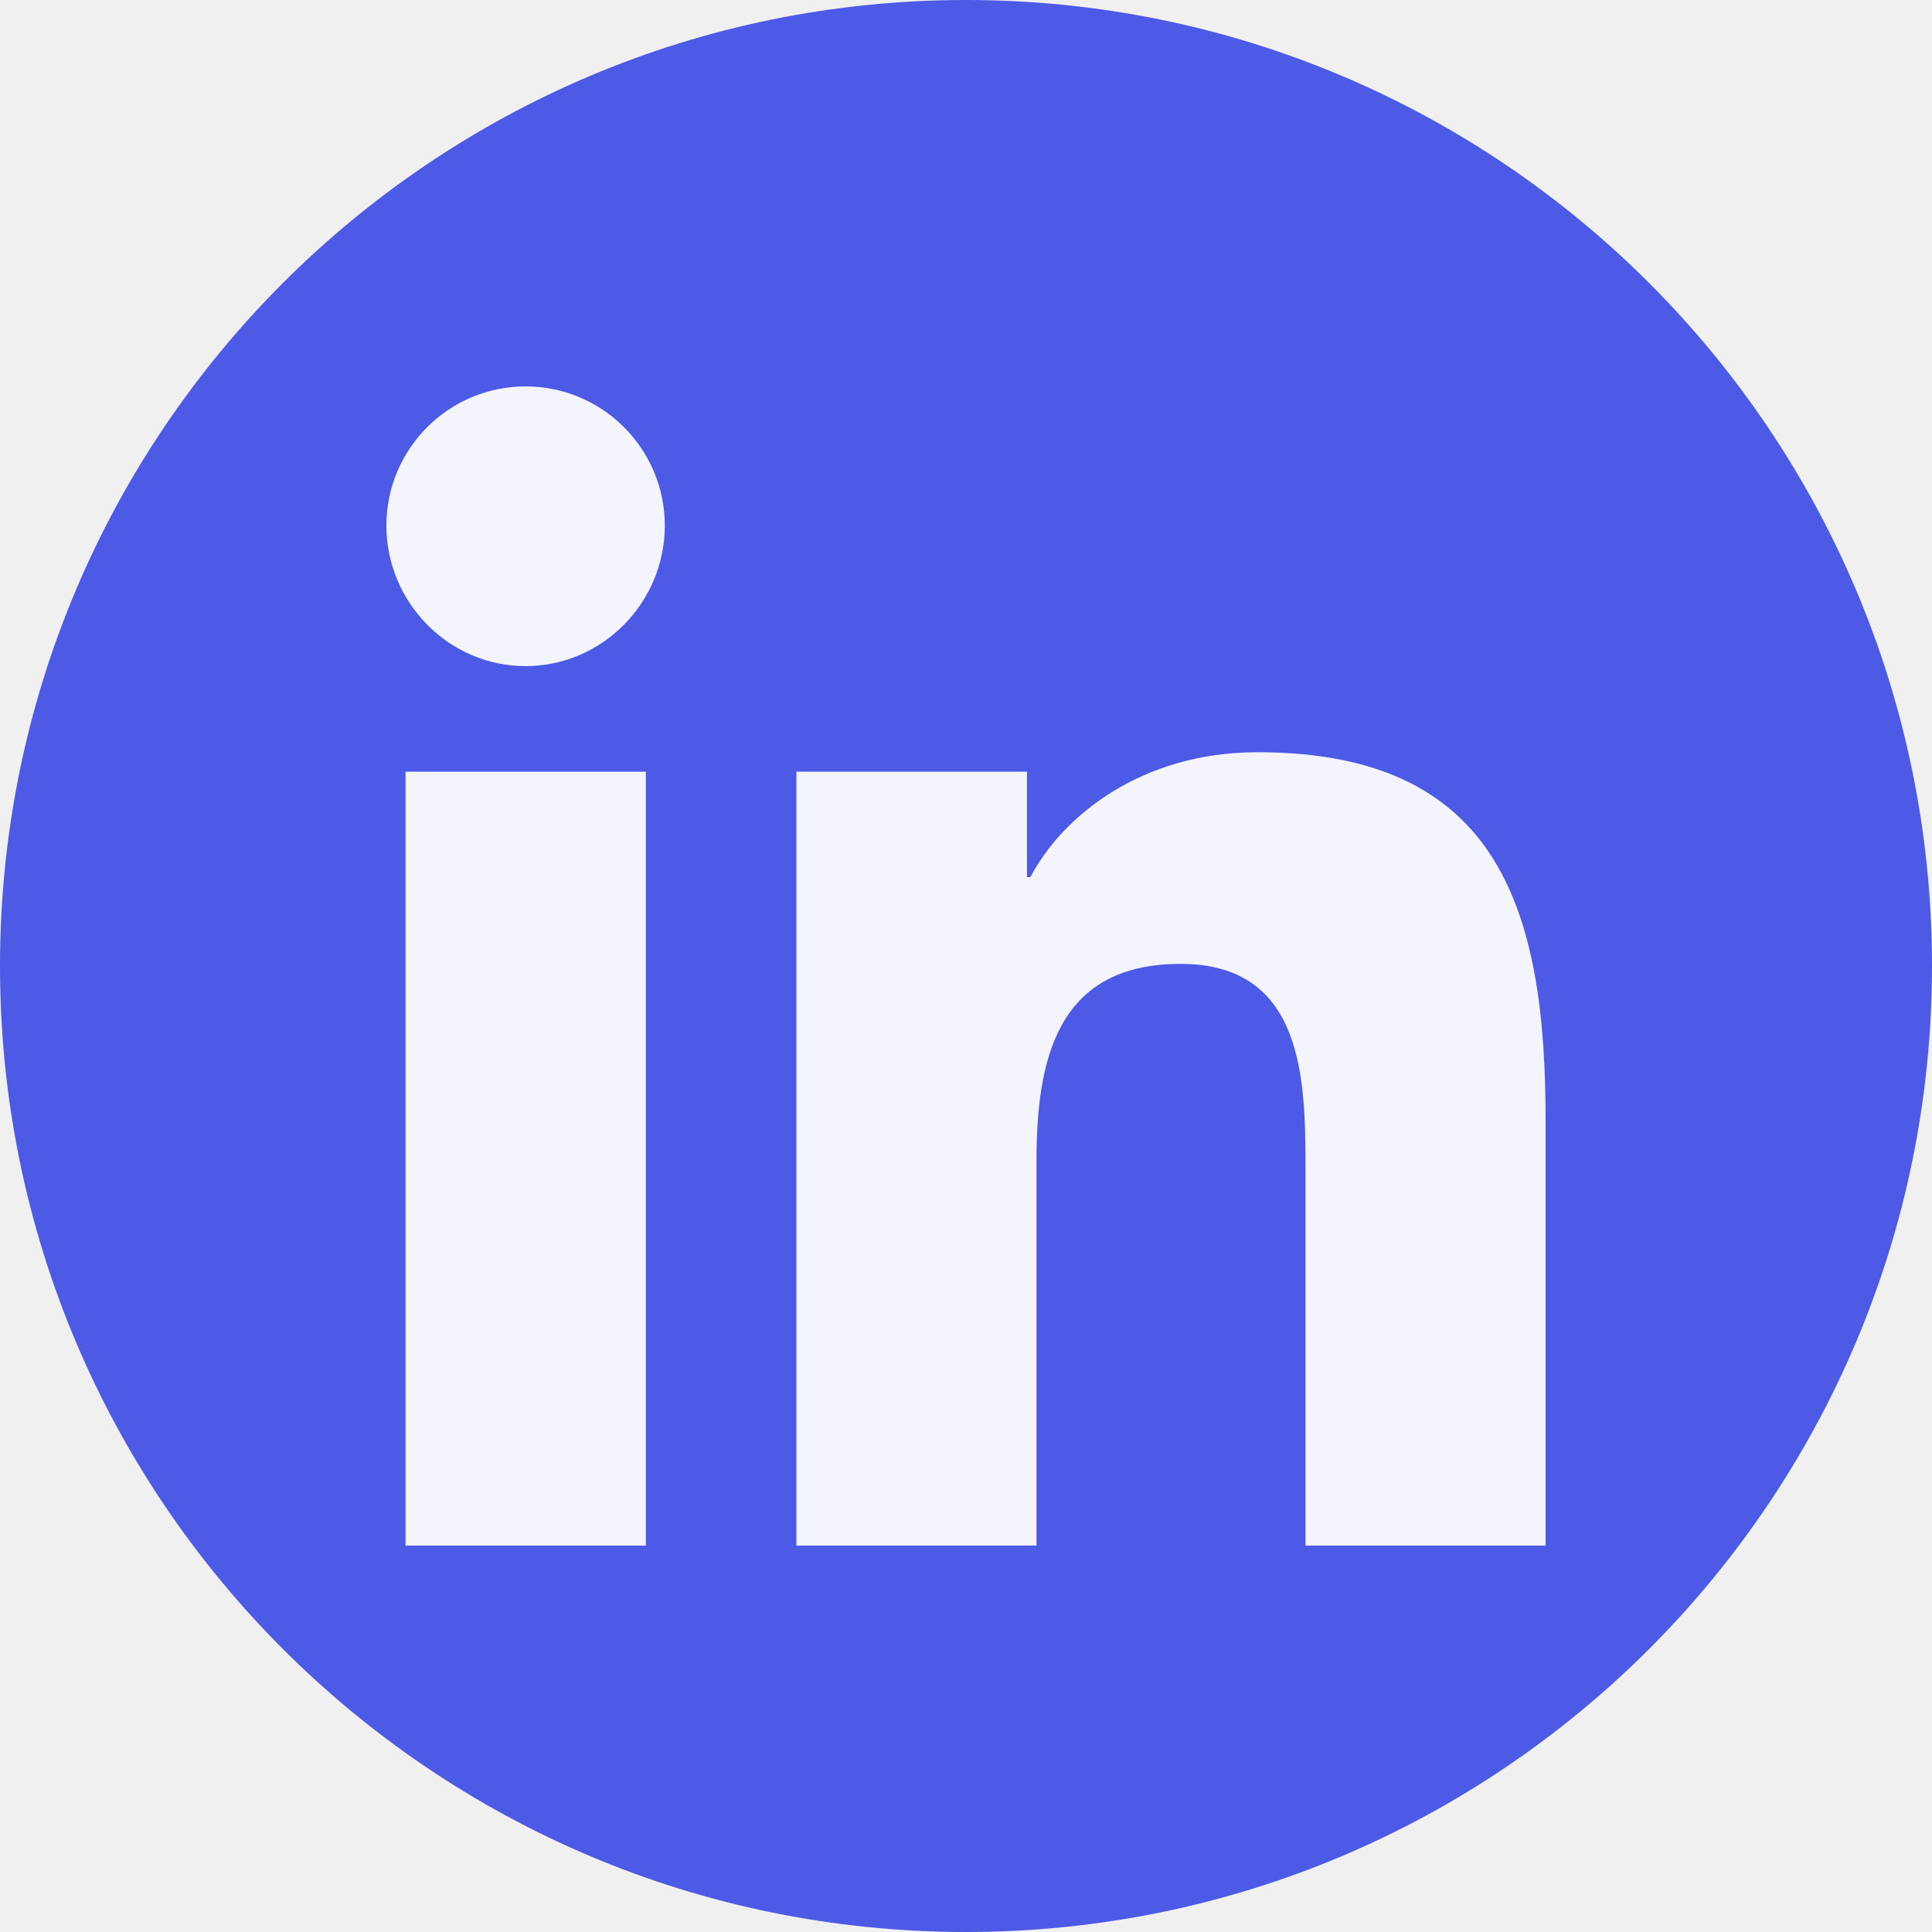
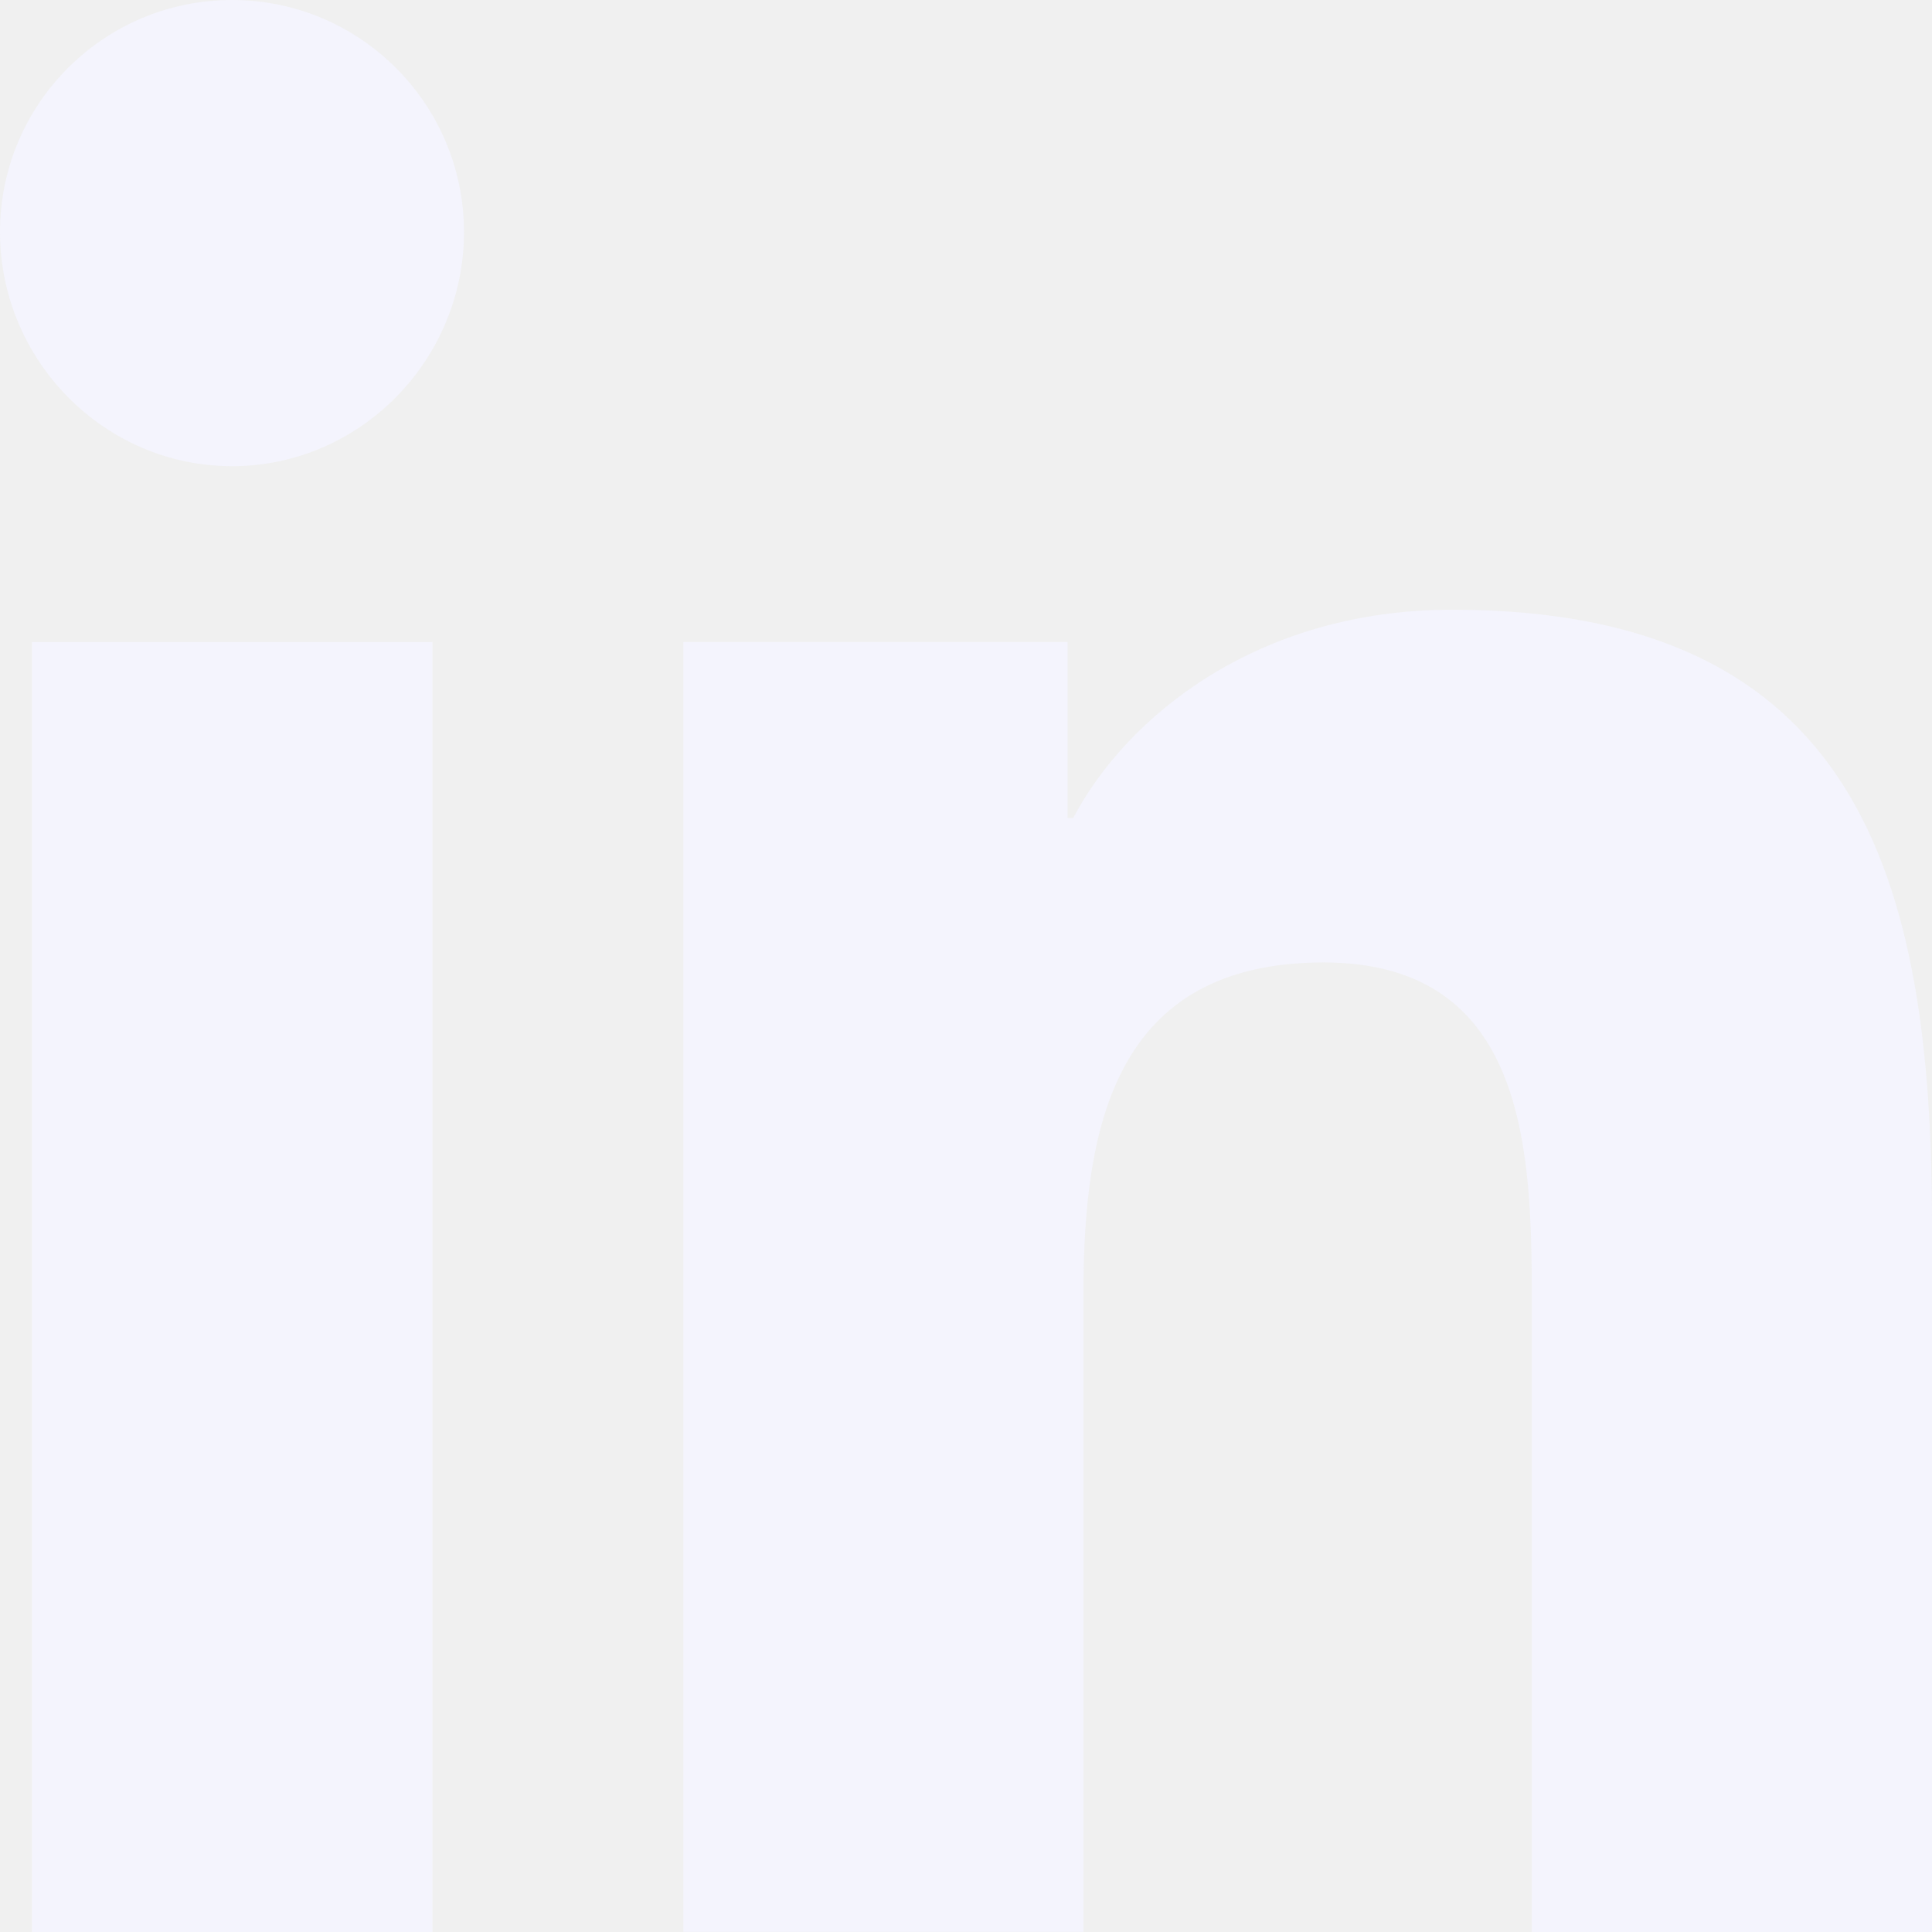
- <svg xmlns="http://www.w3.org/2000/svg" width="40" height="40" viewBox="0 0 40 40" fill="none">
-   <path d="M40 20C40 25.523 37.761 30.523 34.142 34.142C30.523 37.761 25.523 40 20 40C14.477 40 9.477 37.761 5.858 34.142C2.239 30.523 0 25.523 0 20C0 14.477 2.239 9.477 5.858 5.858C9.477 2.239 14.477 -6.10352e-05 20 -6.10352e-05C25.523 -6.10352e-05 30.523 2.239 34.142 5.858C37.761 9.477 40 14.477 40 20Z" fill="#4D5AE5" />
-   <g clip-path="url(#clip0_649036_388)">
-     <path d="M31.994 32V31.999H32V23.197C32 18.891 31.073 15.574 26.039 15.574C23.619 15.574 21.995 16.902 21.332 18.161H21.262V15.976H16.489V31.999H21.459V24.065C21.459 21.976 21.855 19.956 24.442 19.956C26.991 19.956 27.029 22.34 27.029 24.199V32H31.994Z" fill="#F4F4FD" />
-     <path d="M8.396 15.977H13.372V32H8.396V15.977Z" fill="#F4F4FD" />
-     <path d="M10.882 8C9.291 8 8 9.291 8 10.882C8 12.473 9.291 13.791 10.882 13.791C12.473 13.791 13.764 12.473 13.764 10.882C13.763 9.291 12.472 8 10.882 8V8Z" fill="#F4F4FD" />
+ <svg xmlns="http://www.w3.org/2000/svg" width="24" height="24" viewBox="0 0 24 24" fill="none">
+   <g id="linkedin 1" clip-path="url(#clip0_649070_141)">
+     <path id="Vector" d="M23.994 24V23.999H24V15.197C24 10.891 23.073 7.574 18.039 7.574C15.619 7.574 13.995 8.902 13.332 10.161H13.262V7.976H8.489V23.999H13.459V16.065C13.459 13.976 13.855 11.956 16.442 11.956C18.991 11.956 19.029 14.34 19.029 16.199V24H23.994Z" fill="#F4F4FD" />
+     <path id="Vector_2" d="M0.396 7.977H5.372V24H0.396V7.977Z" fill="#F4F4FD" />
+     <path id="Vector_3" d="M2.882 0C1.291 0 3.05176e-05 1.291 3.05176e-05 2.882C3.05176e-05 4.473 1.291 5.791 2.882 5.791C4.473 5.791 5.764 4.473 5.764 2.882C5.763 1.291 4.472 0 2.882 0V0Z" fill="#F4F4FD" />
  </g>
  <defs>
-     <clipPath id="clip0_649036_388">
-       <rect width="24" height="24" fill="white" transform="translate(8 8.00006)" />
+     <clipPath id="clip0_649070_141">
+       <rect width="24" height="24" fill="white" />
    </clipPath>
  </defs>
</svg>
